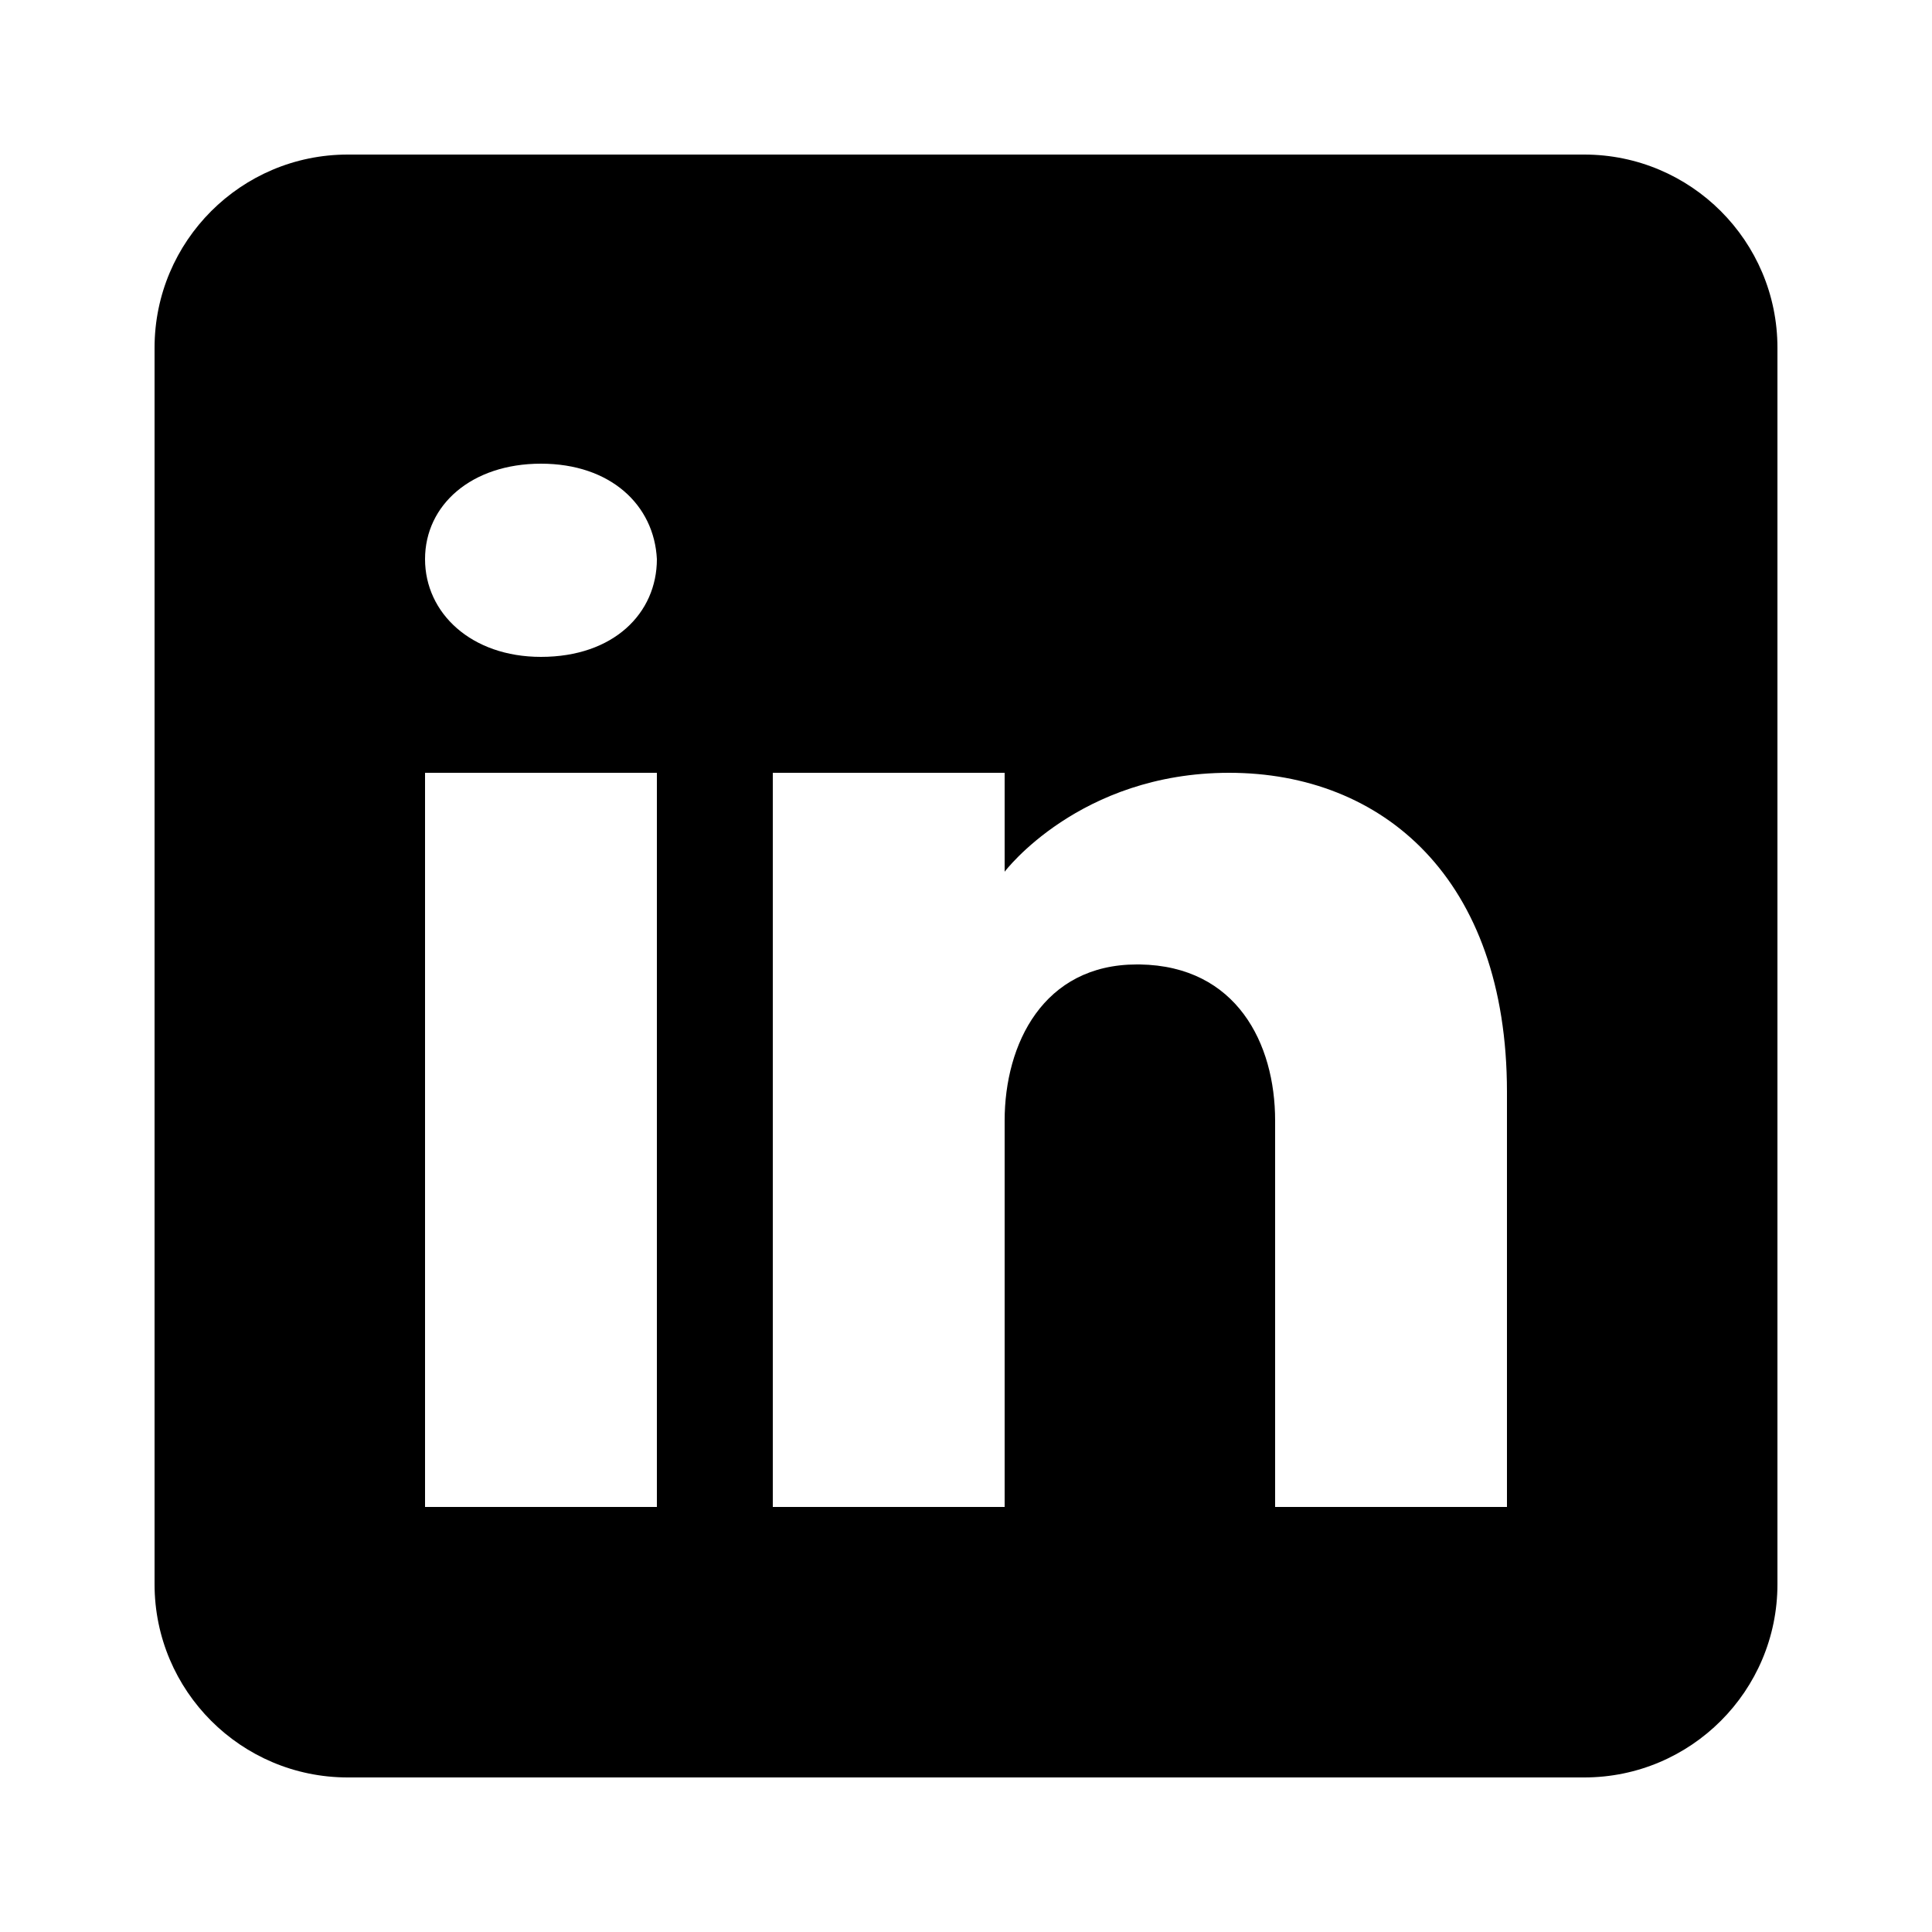
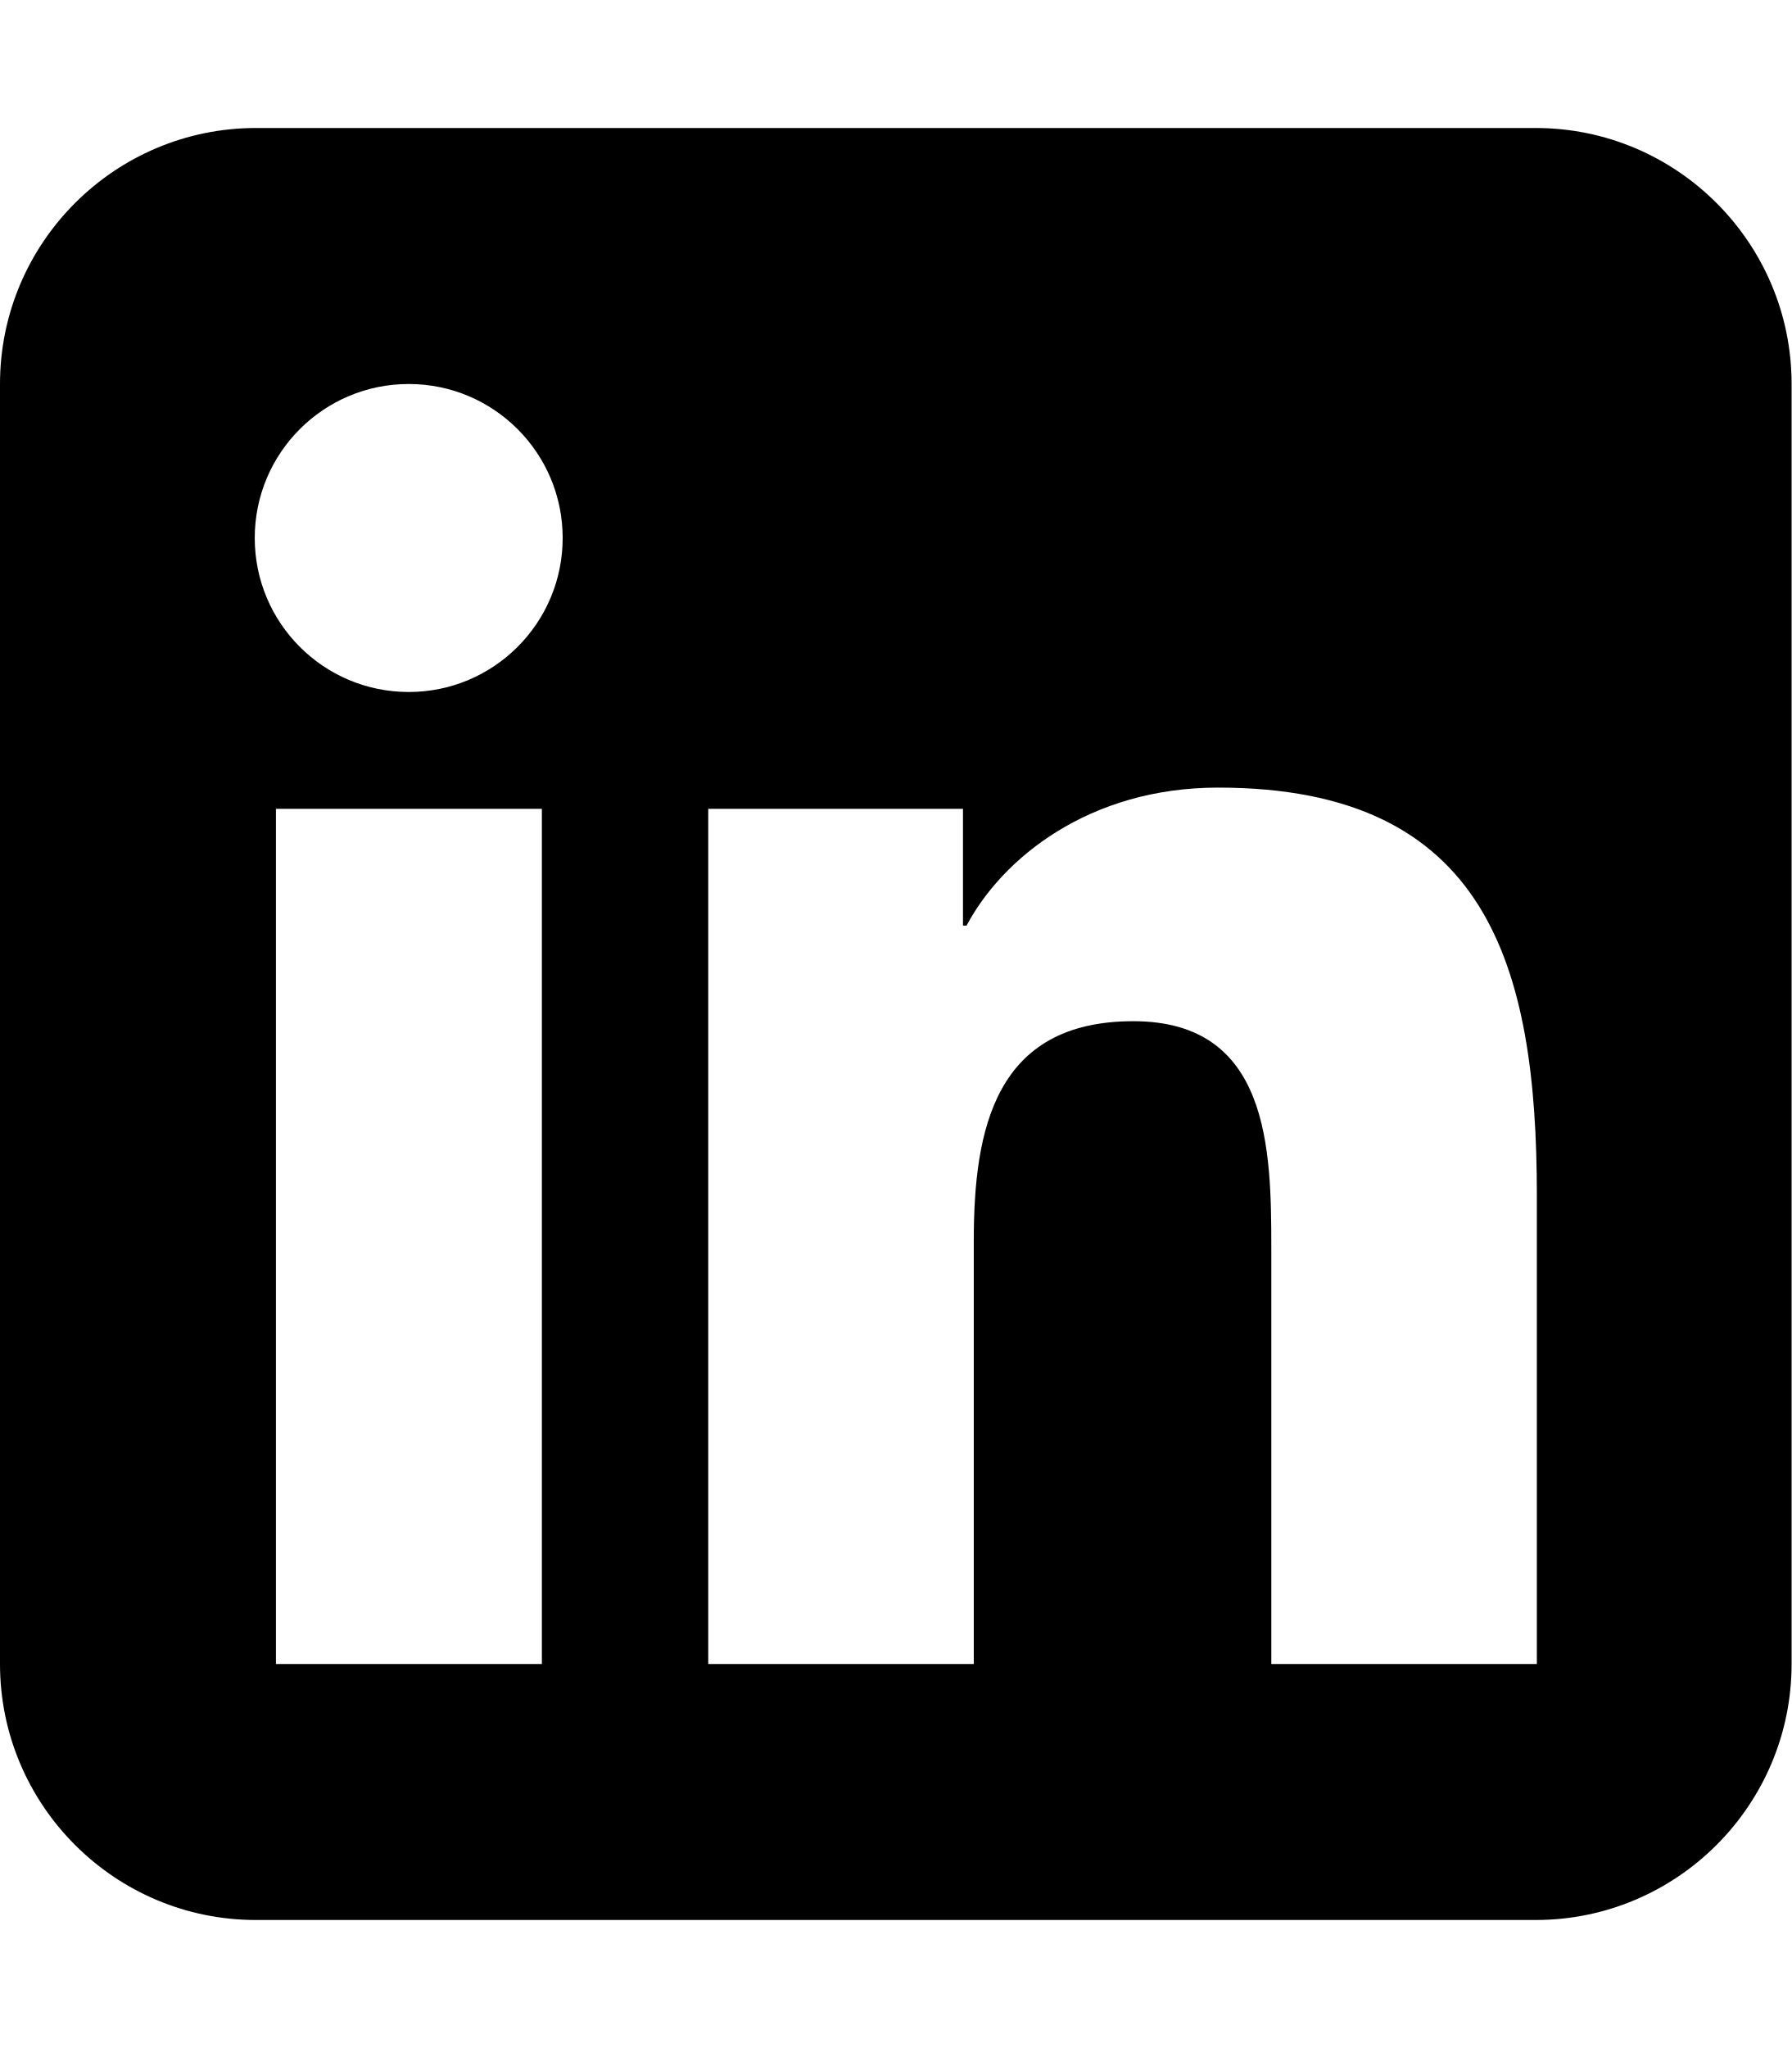
- <svg xmlns="http://www.w3.org/2000/svg" viewBox="0 0 50 50" width="50px" height="50px">
-   <path d="M41,4H9C6.24,4,4,6.24,4,9v32c0,2.76,2.24,5,5,5h32c2.76,0,5-2.24,5-5V9C46,6.24,43.76,4,41,4z M17,20v19h-6V20H17z M11,14.47c0-1.4,1.2-2.47,3-2.47s2.93,1.07,3,2.47c0,1.4-1.12,2.53-3,2.53C12.2,17,11,15.87,11,14.47z M39,39h-6c0,0,0-9.26,0-10 c0-2-1-4-3.5-4.04h-0.08C27,24.96,26,27.02,26,29c0,0.91,0,10,0,10h-6V20h6v2.56c0,0,1.93-2.56,5.81-2.56 c3.97,0,7.19,2.73,7.19,8.26V39z" />
+ <svg xmlns="http://www.w3.org/2000/svg" viewBox="0 0 448 512">
+   <path d="M64 32C28.7 32 0 60.7 0 96L0 416c0 35.3 28.7 64 64 64l320 0c35.3 0 64-28.7 64-64l0-320c0-35.3-28.7-64-64-64L64 32zm5 170.2l66.5 0 0 213.8-66.5 0 0-213.8zm71.7-67.7a38.5 38.5 0 1 1 -77 0 38.5 38.5 0 1 1 77 0zM317.9 416l0-104c0-24.8-.5-56.7-34.5-56.7-34.6 0-39.9 27-39.9 54.9l0 105.8-66.4 0 0-213.8 63.7 0 0 29.2 .9 0c8.9-16.8 30.6-34.5 62.9-34.5 67.2 0 79.7 44.3 79.7 101.9l0 117.2-66.4 0z" />
</svg>
